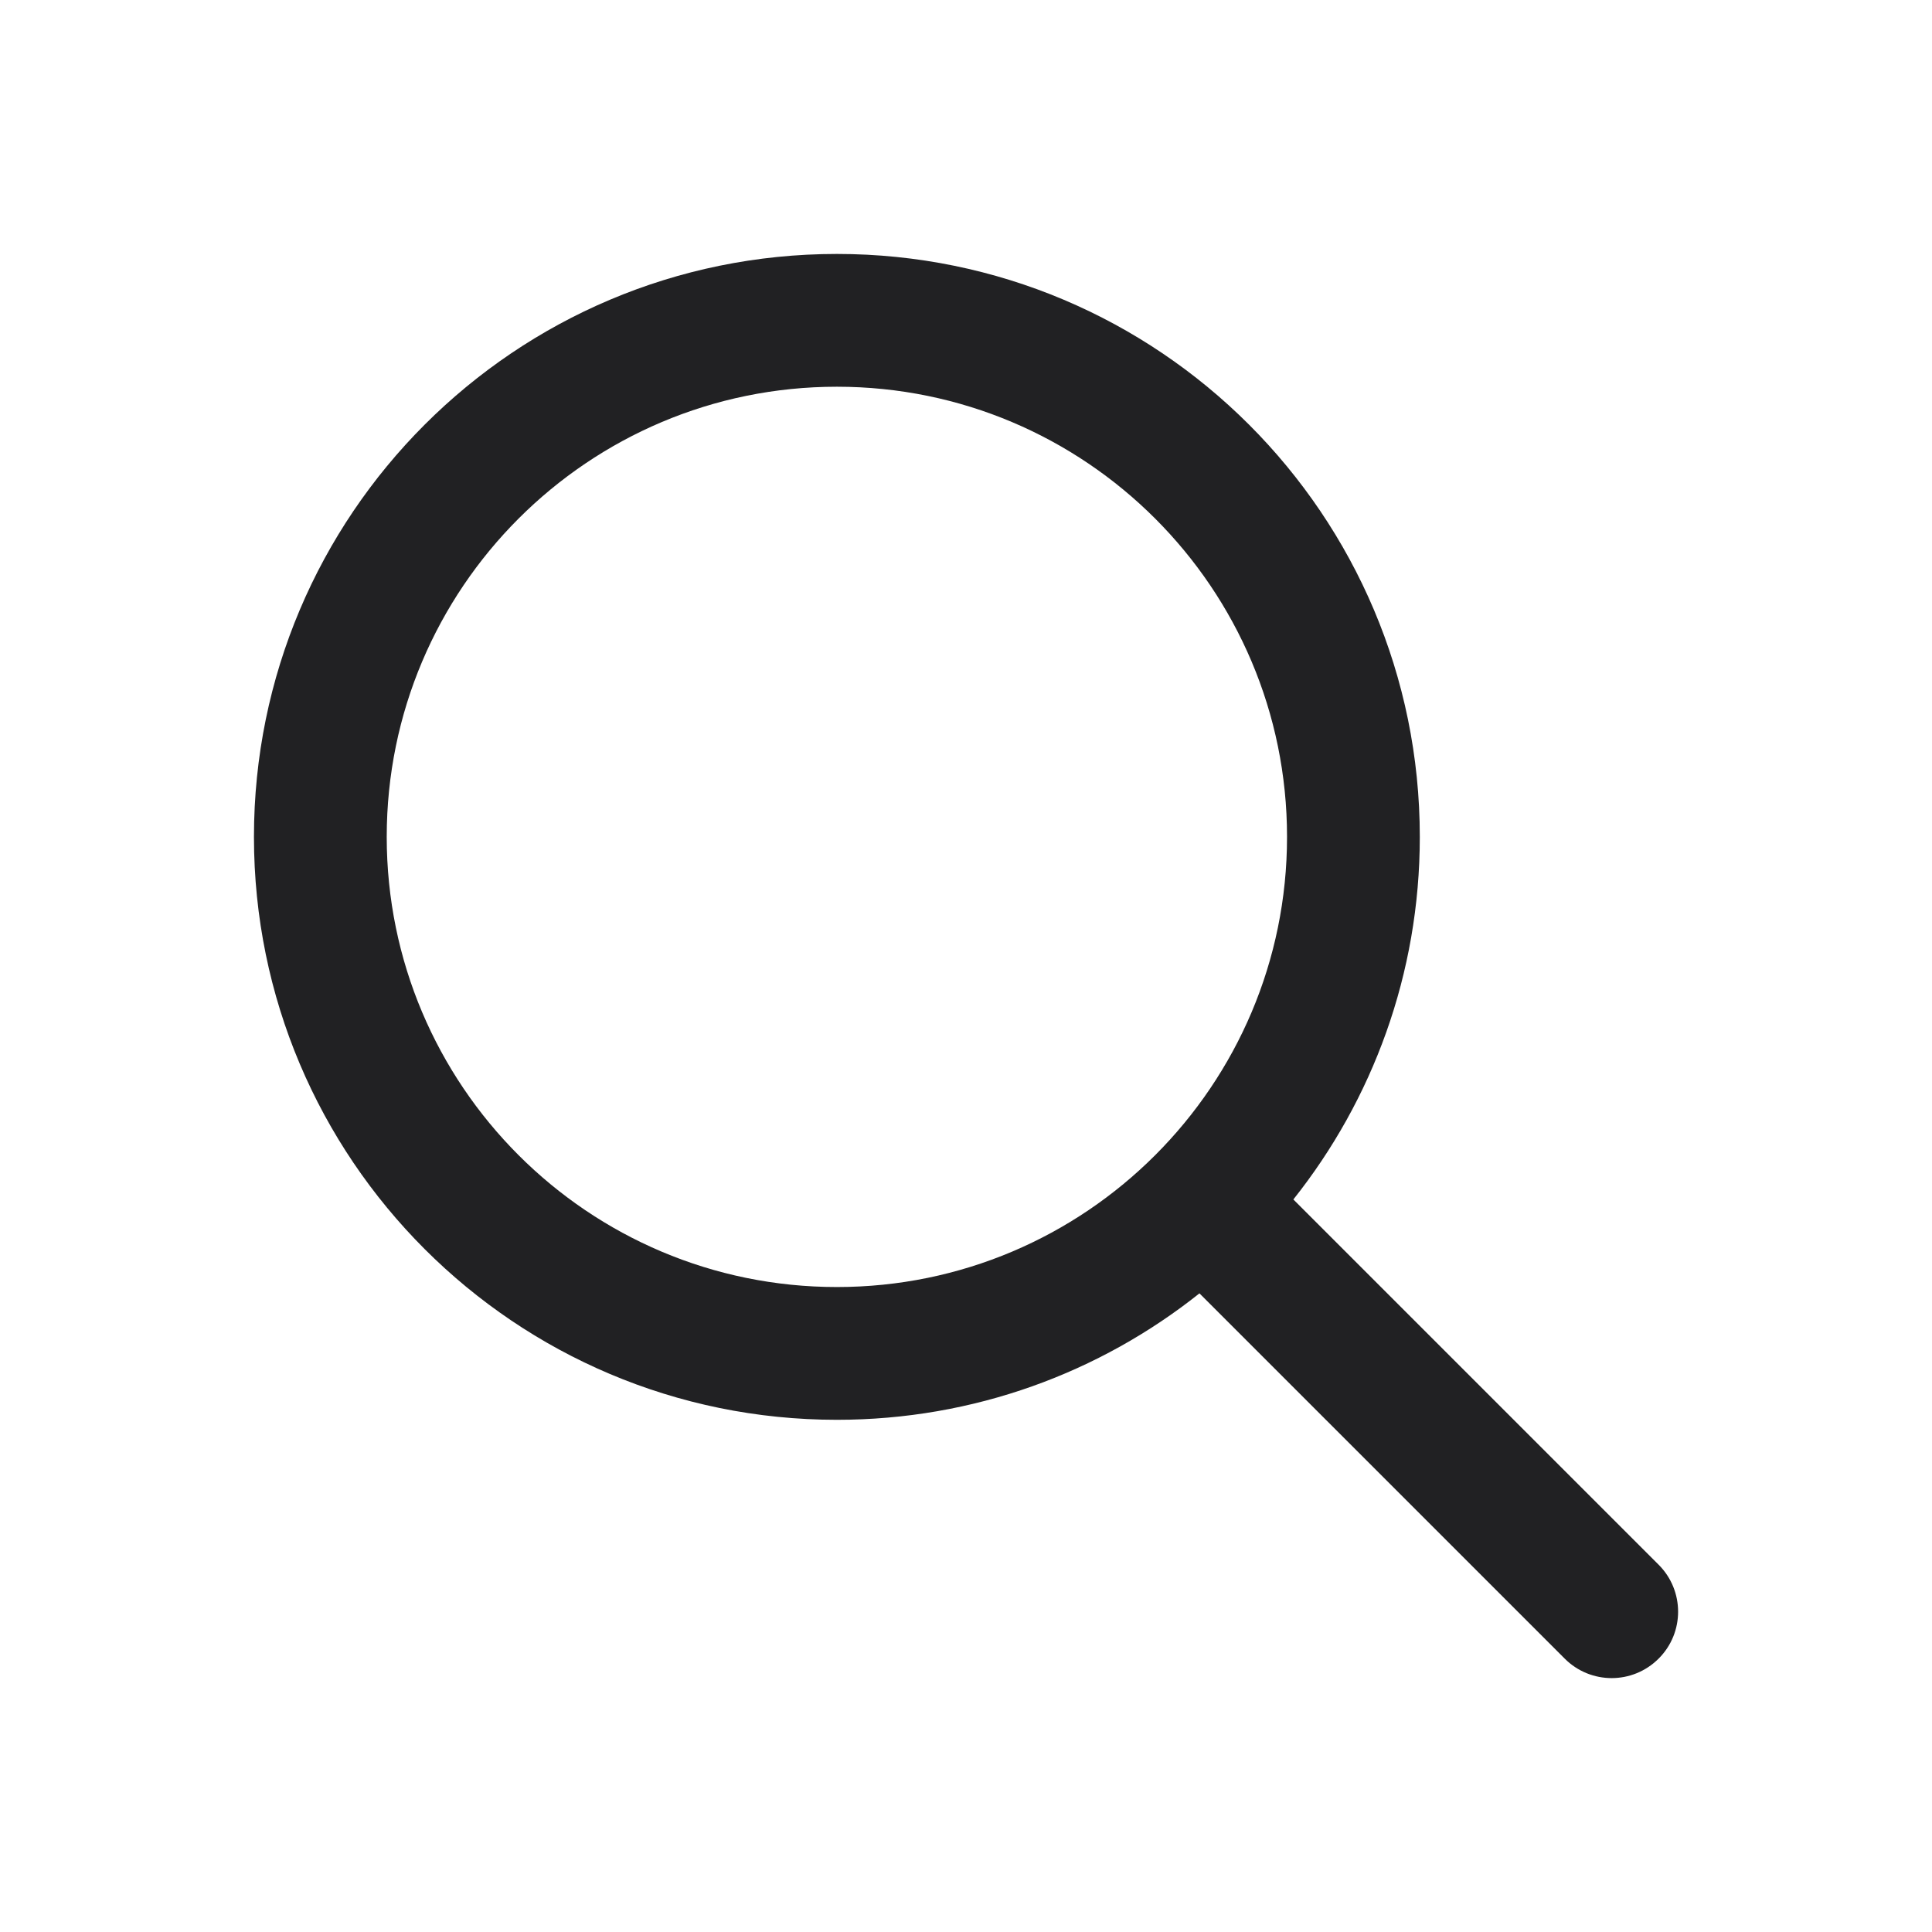
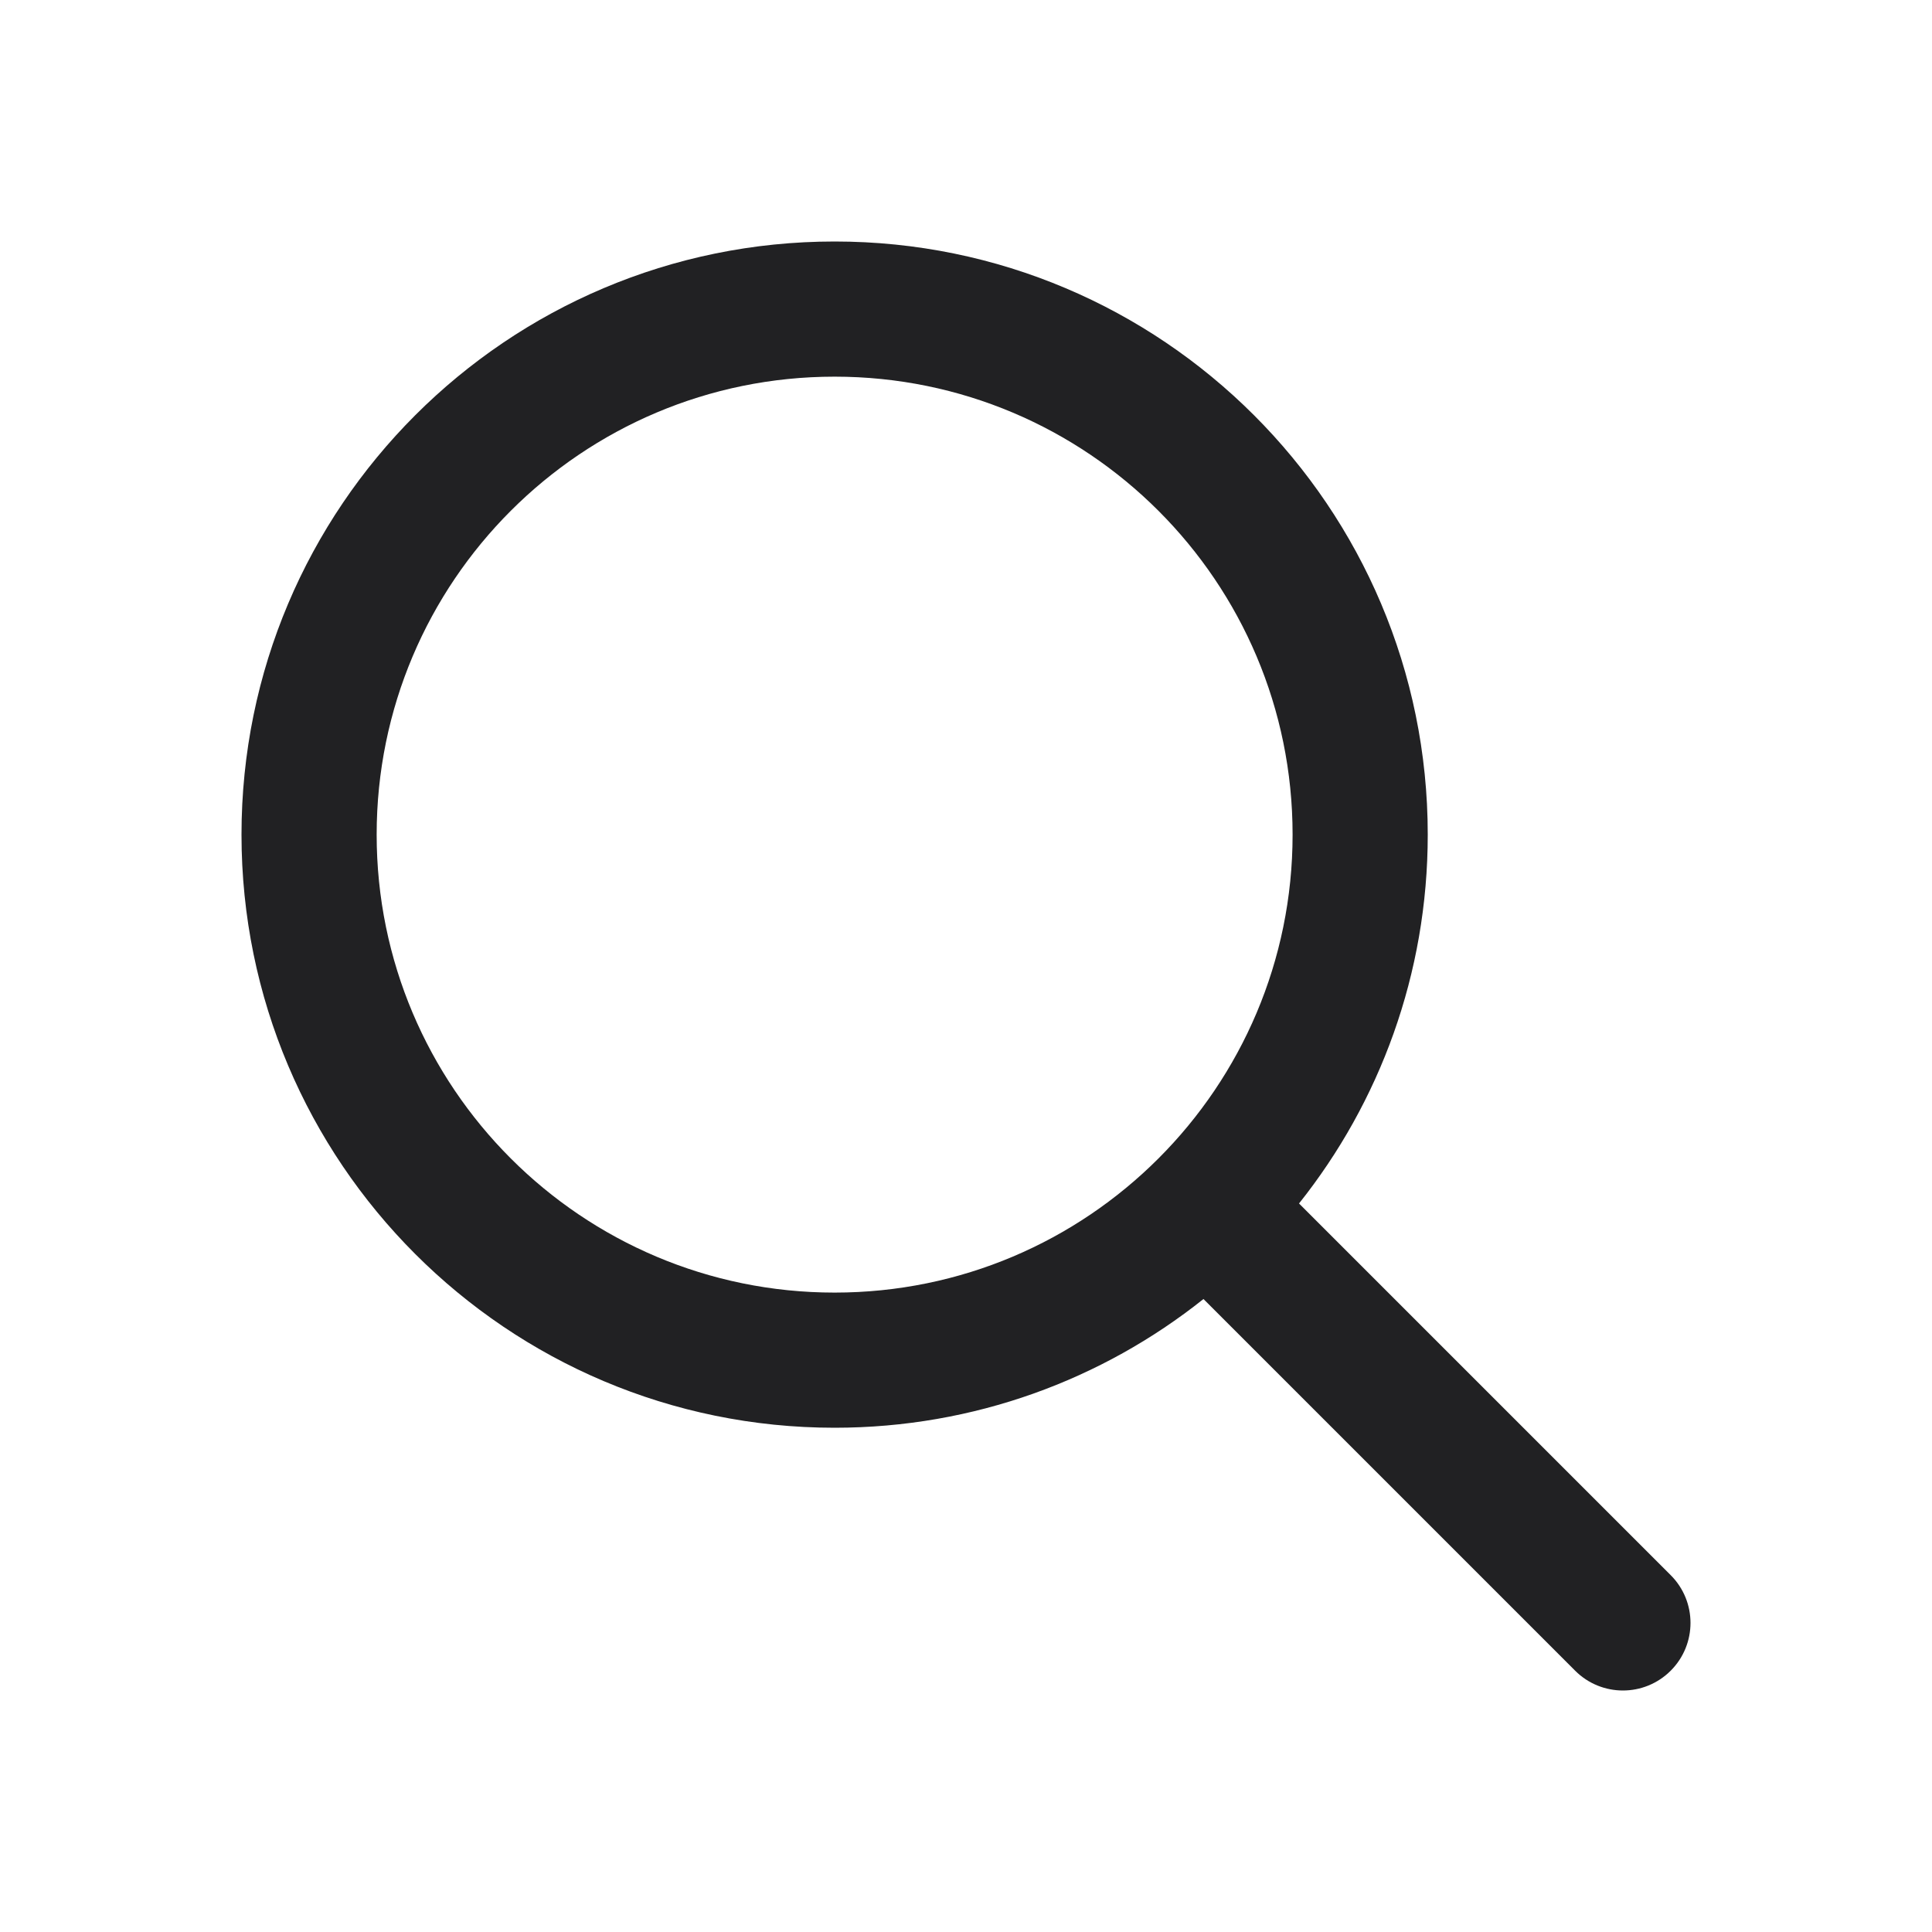
- <svg xmlns="http://www.w3.org/2000/svg" width="18" height="18" viewBox="0 0 18 18" fill="none">
-   <path fill-rule="evenodd" clip-rule="evenodd" d="M7.797 2.366C4.797 2.366 2.366 4.797 2.366 7.797C2.366 10.797 4.797 13.228 7.797 13.228C9.074 13.228 10.248 12.788 11.175 12.05L14.578 15.453C14.82 15.695 15.211 15.695 15.453 15.453C15.695 15.212 15.695 14.82 15.453 14.578L12.05 11.175C12.787 10.248 13.228 9.074 13.228 7.797C13.228 4.797 10.796 2.366 7.797 2.366ZM3.603 7.797C3.603 5.481 5.481 3.603 7.797 3.603C10.113 3.603 11.991 5.481 11.991 7.797C11.991 10.113 10.113 11.991 7.797 11.991C5.481 11.991 3.603 10.113 3.603 7.797Z" fill="#212123" />
+ <svg xmlns="http://www.w3.org/2000/svg" width="24" height="24" viewBox="0 0 24 24" fill="none">
+   <path fill-rule="evenodd" clip-rule="evenodd" d="M10.368 3C6.299 3 3 6.299 3 10.368C3 14.437 6.299 17.736 10.368 17.736C12.1 17.736 13.693 17.138 14.95 16.137L19.567 20.754C19.895 21.082 20.426 21.082 20.754 20.754C21.082 20.426 21.082 19.895 20.754 19.567L16.137 14.95C17.138 13.693 17.736 12.1 17.736 10.368C17.736 6.299 14.437 3 10.368 3ZM4.679 10.368C4.679 7.226 7.226 4.679 10.368 4.679C13.51 4.679 16.057 7.226 16.057 10.368C16.057 13.51 13.51 16.057 10.368 16.057C7.226 16.057 4.679 13.51 4.679 10.368Z" fill="#212123" />
</svg>
